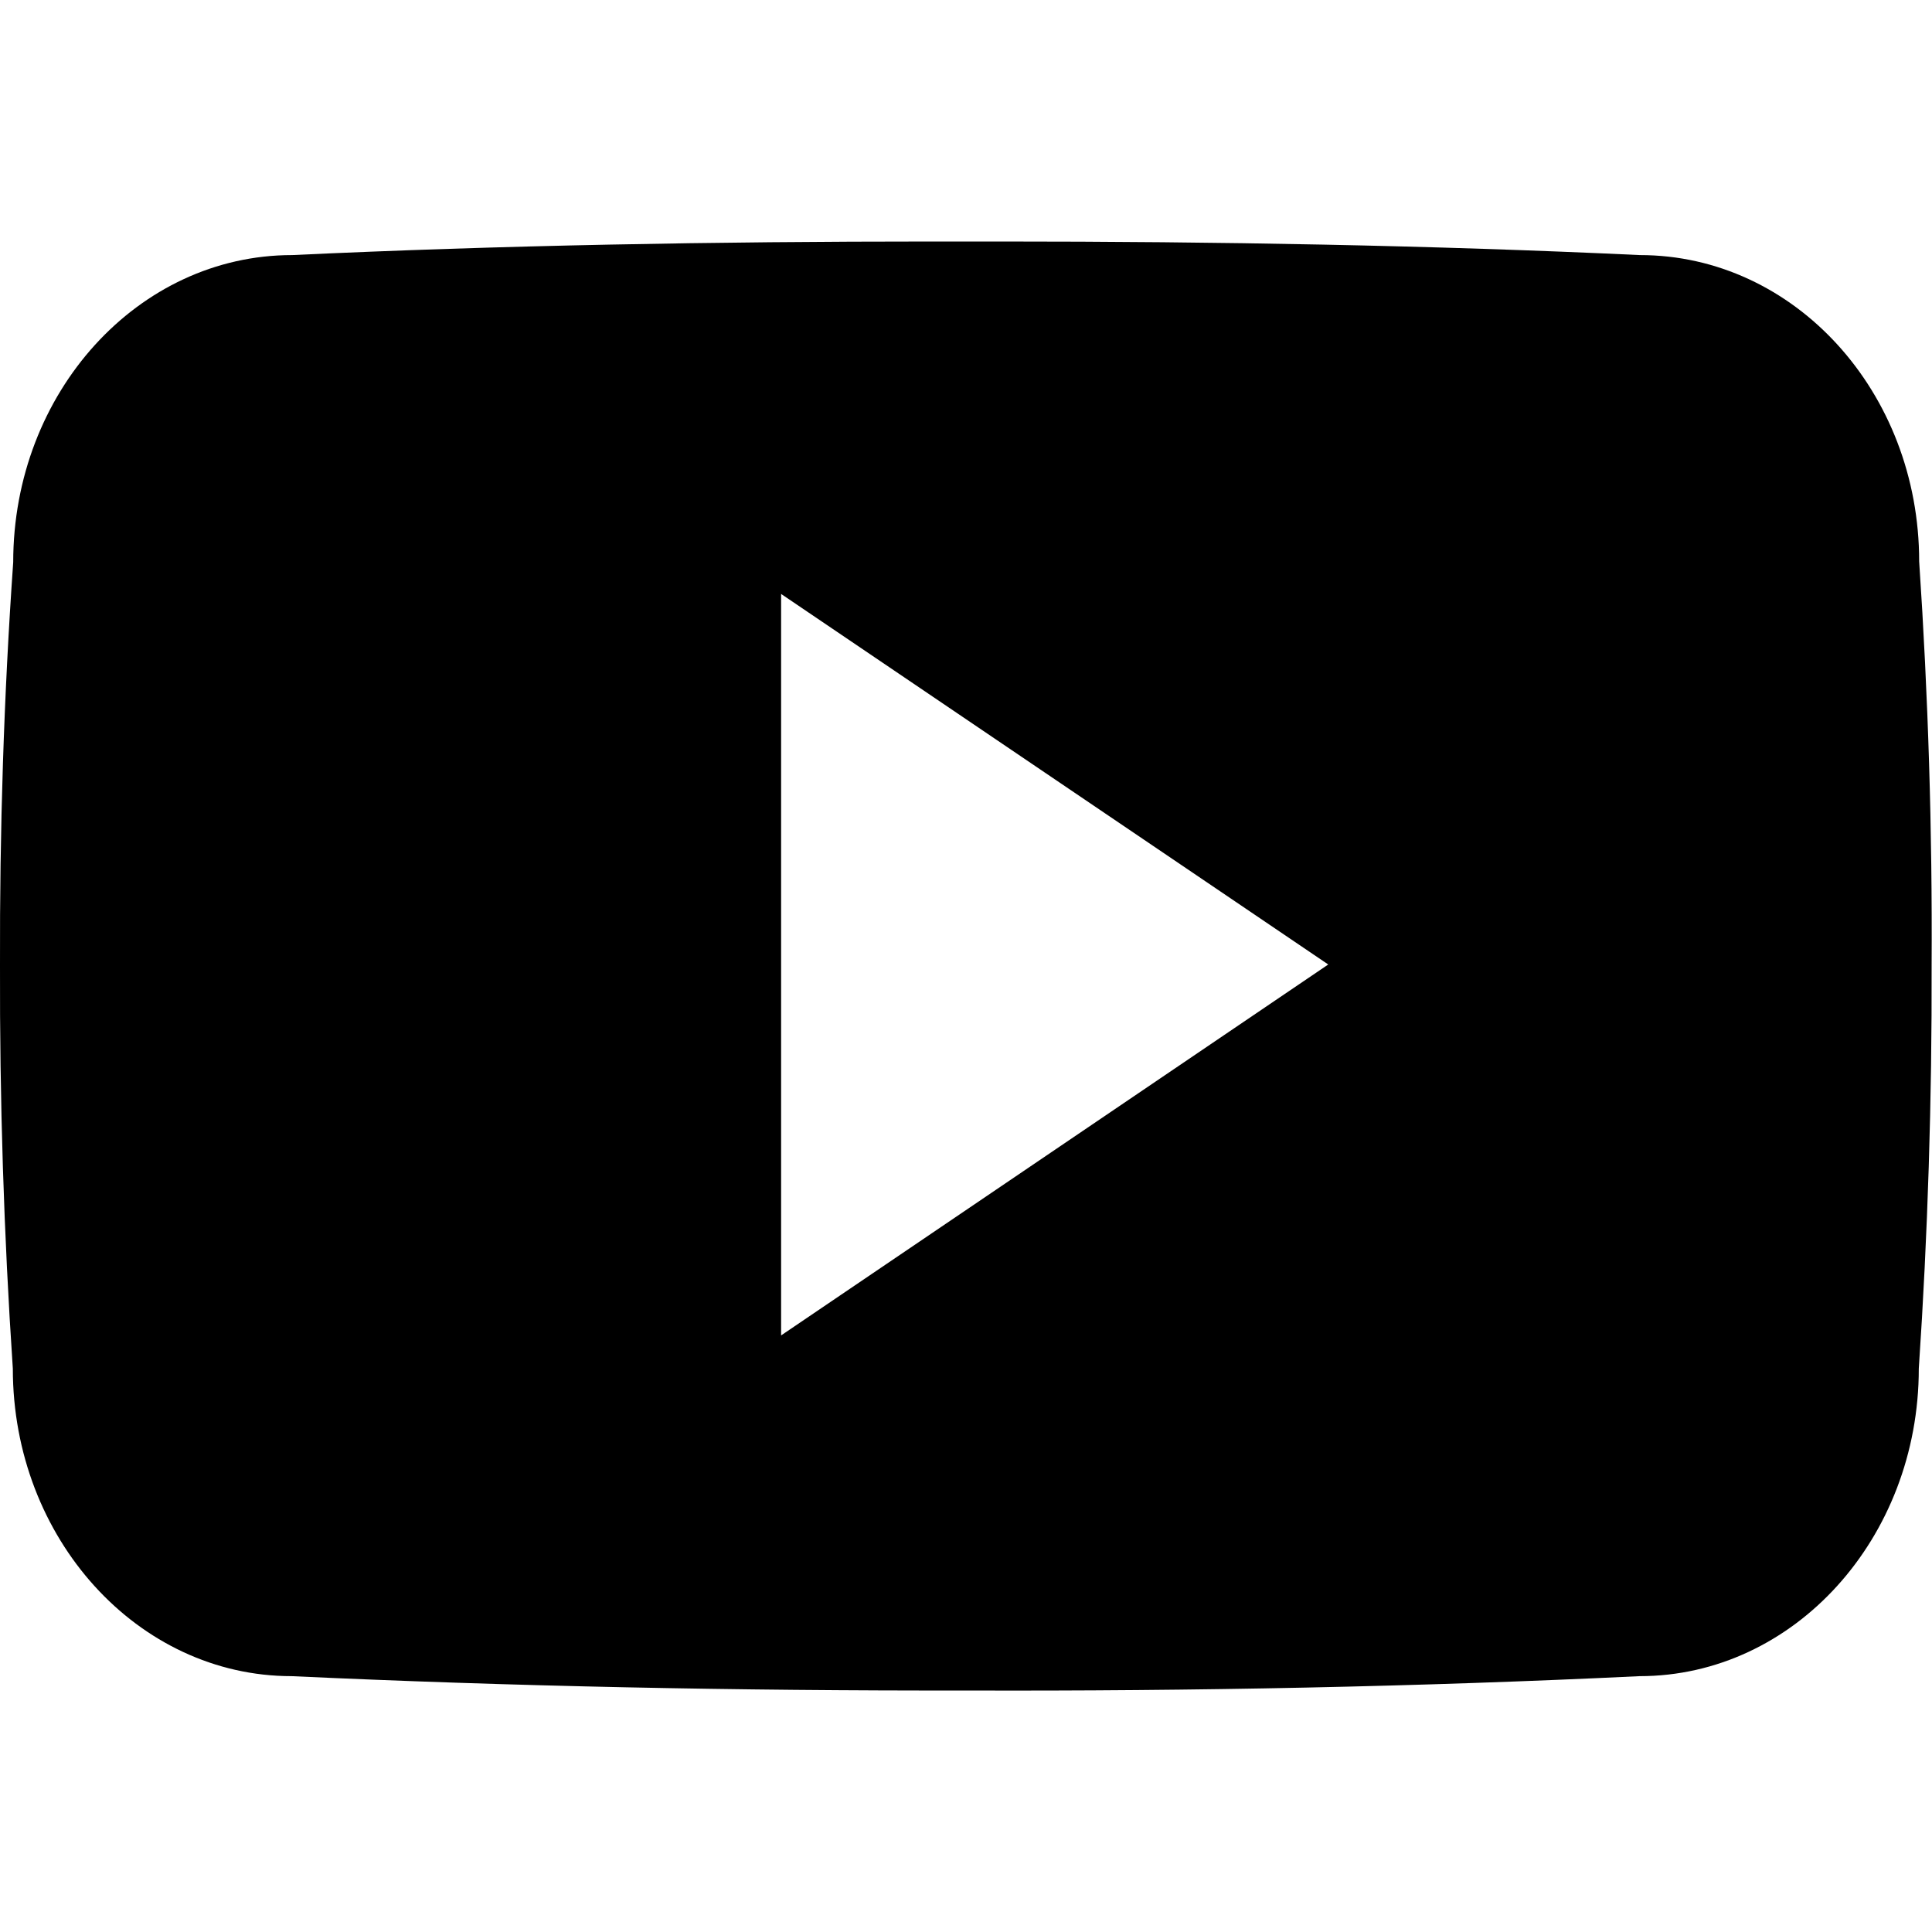
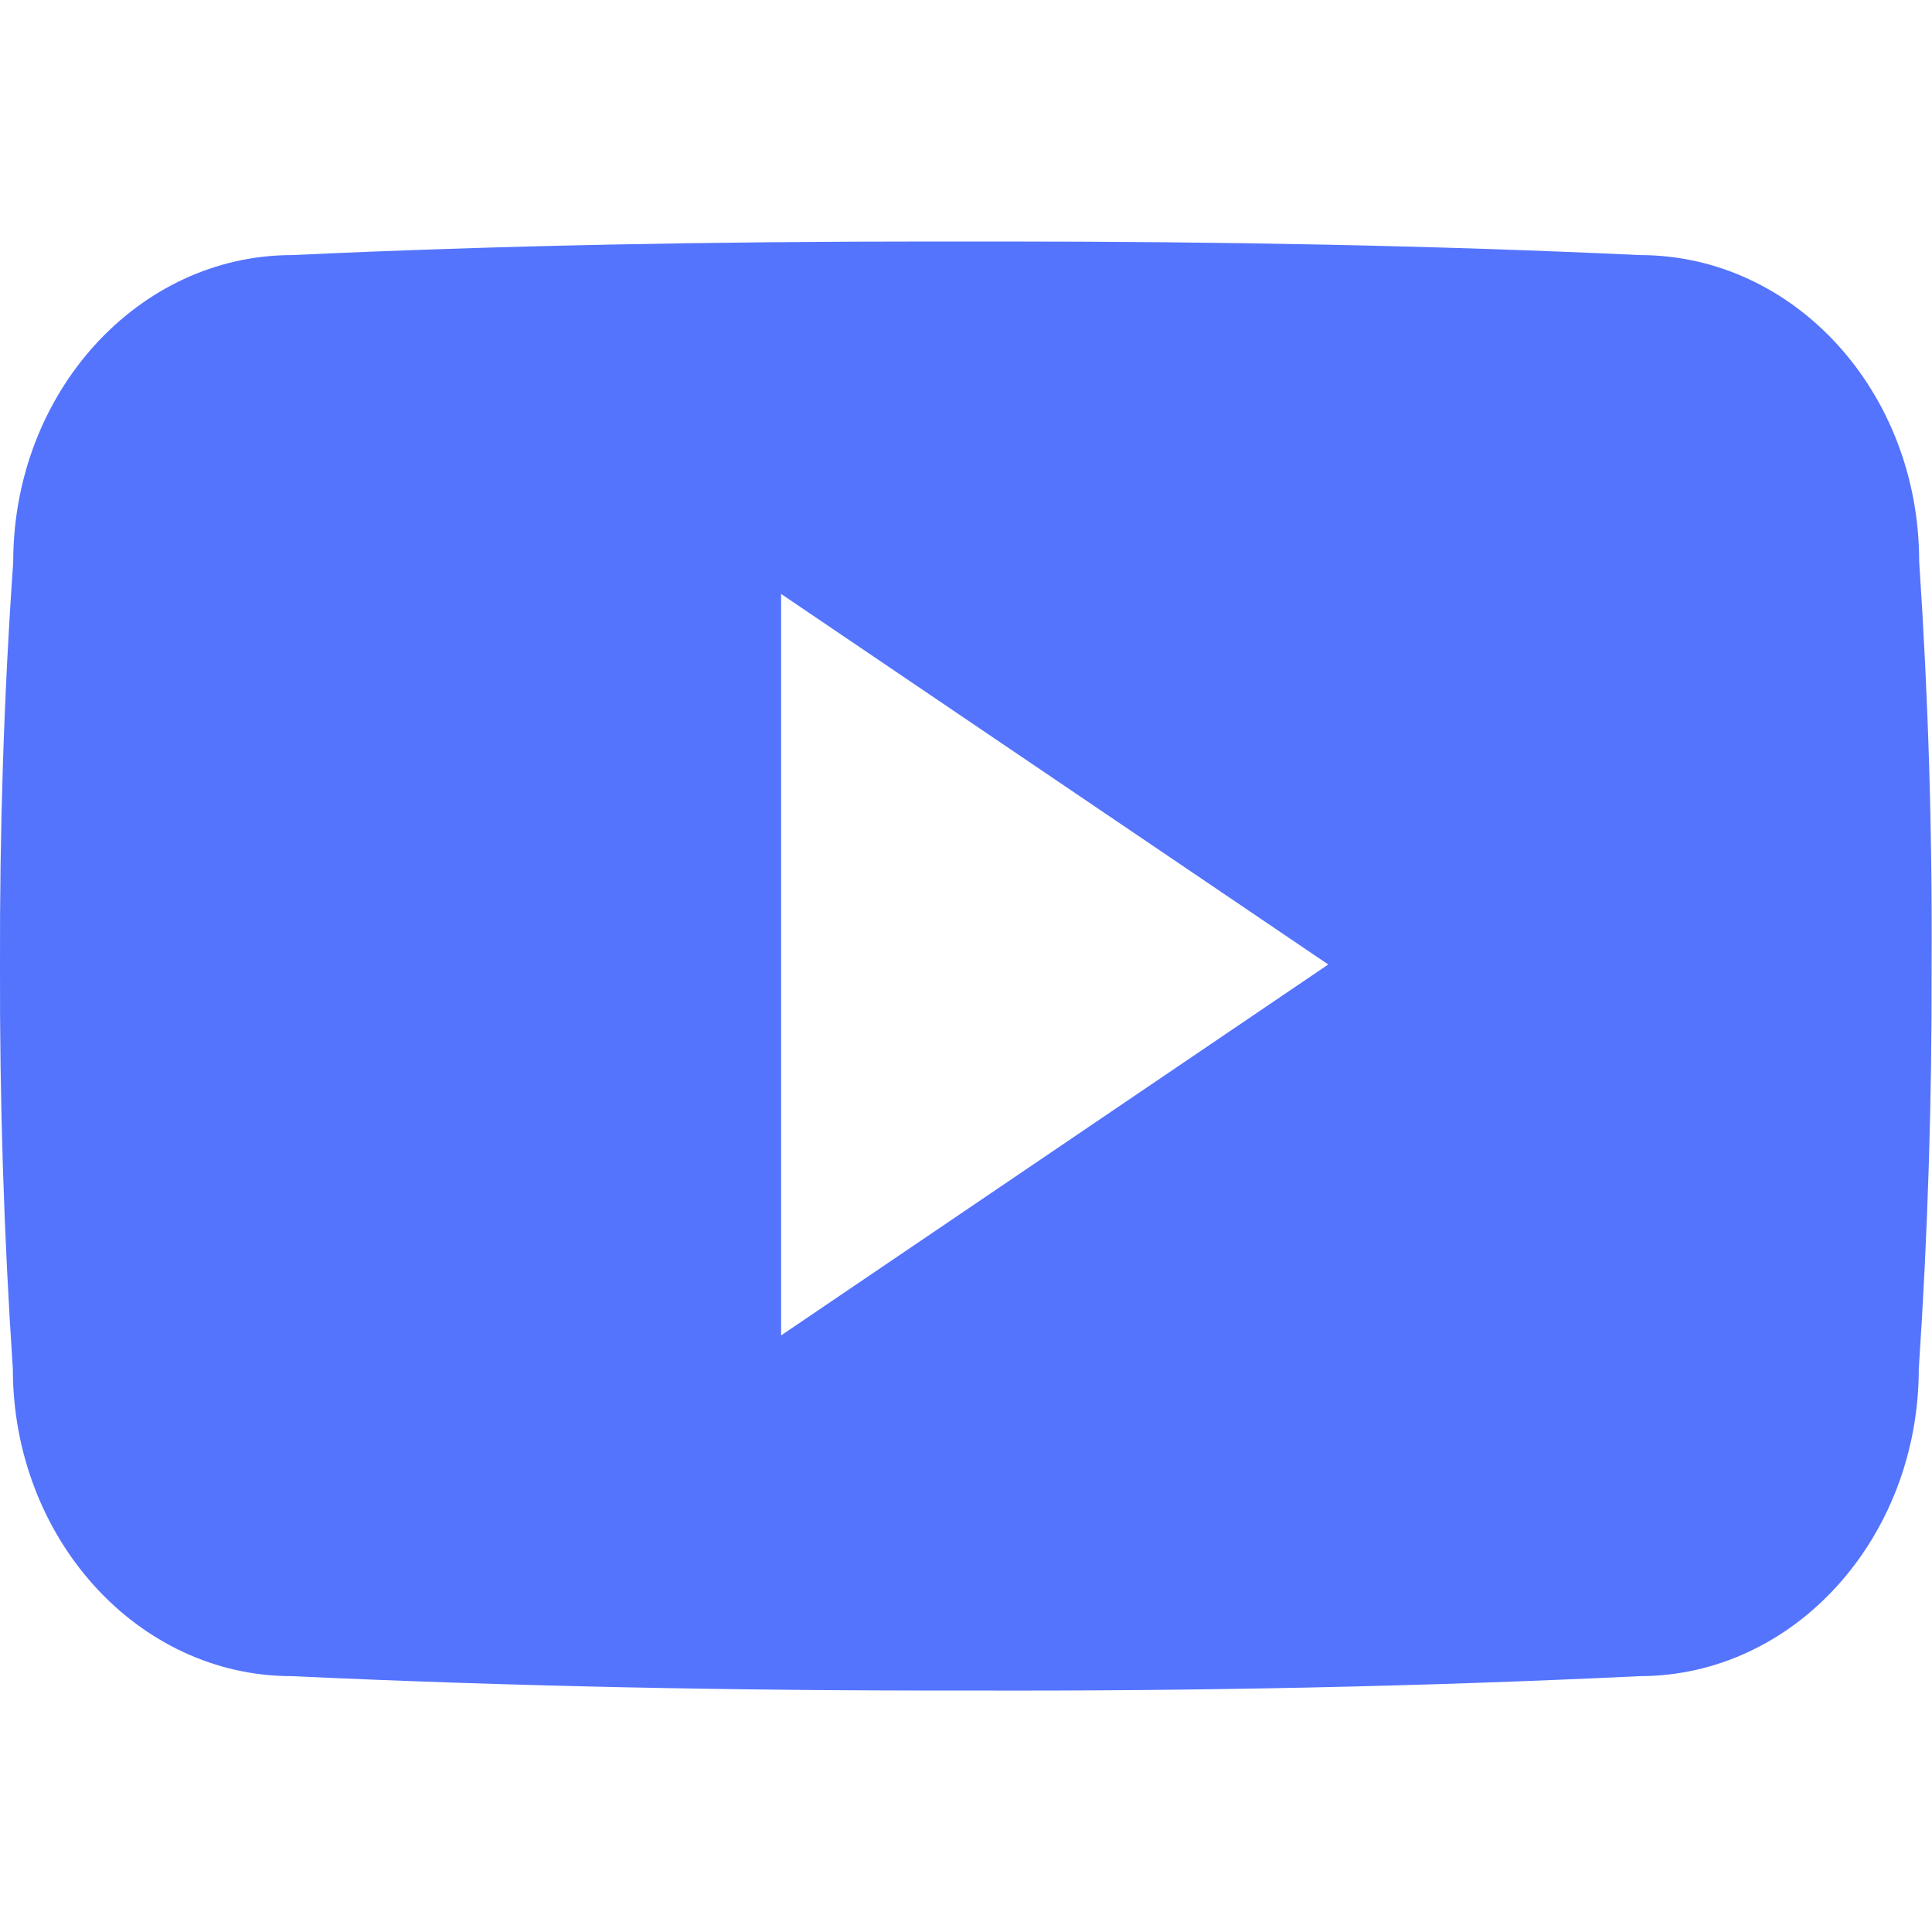
- <svg xmlns="http://www.w3.org/2000/svg" version="1.1" id="Layer_1" x="0px" y="0px" width="512px" height="512px" viewBox="0 0 512 512" style="enable-background:new 0 0 512 512;" xml:space="preserve">
+ <svg xmlns="http://www.w3.org/2000/svg" fill="#5474fd" version="1.1" id="Layer_1" x="0px" y="0px" width="512px" height="512px" viewBox="0 0 512 512" style="enable-background:new 0 0 512 512;" xml:space="preserve">
  <g>
    <path d="M508.6,148.8c0-45-33.1-81.2-74-81.2C379.2,65,322.7,64,265,64c-3,0-6,0-9,0s-6,0-9,0c-57.6,0-114.2,1-169.6,3.6   c-40.8,0-73.9,36.4-73.9,81.4C1,184.6-0.1,220.2,0,255.8C-0.1,291.4,1,327,3.4,362.7c0,45,33.1,81.5,73.9,81.5   c58.2,2.7,117.9,3.9,178.6,3.8c60.8,0.2,120.3-1,178.6-3.8c40.9,0,74-36.5,74-81.5c2.4-35.7,3.5-71.3,3.4-107   C512.1,220.1,511,184.5,508.6,148.8z M207,353.9V157.4l145,98.2L207,353.9z" />
  </g>
</svg>
